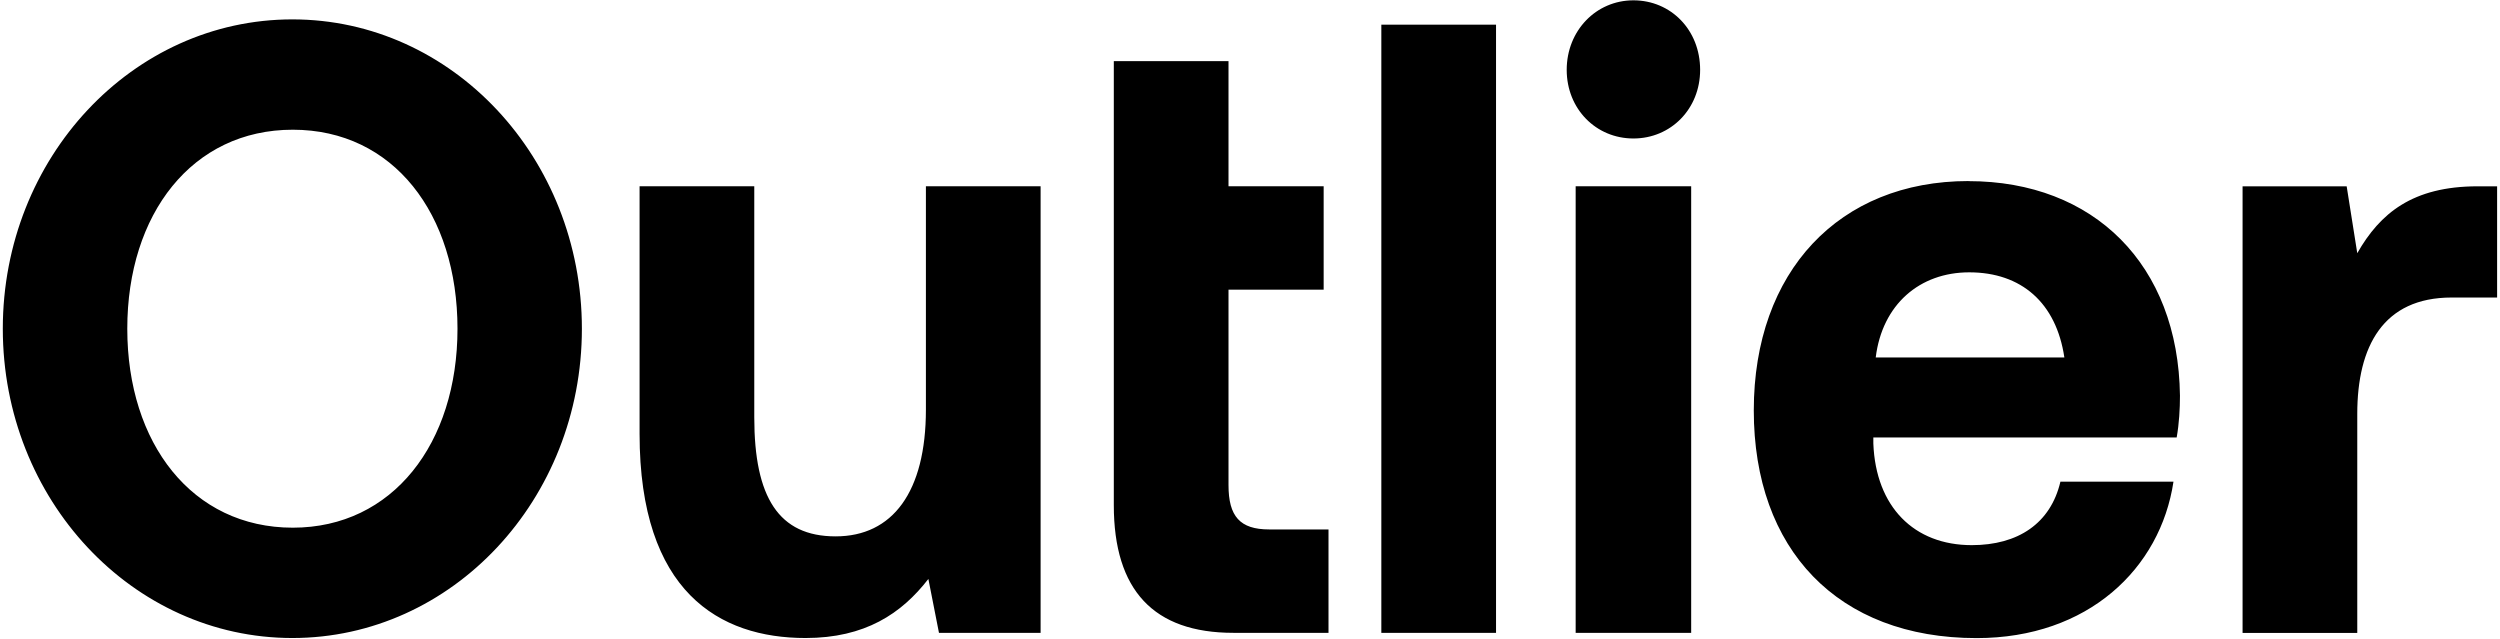
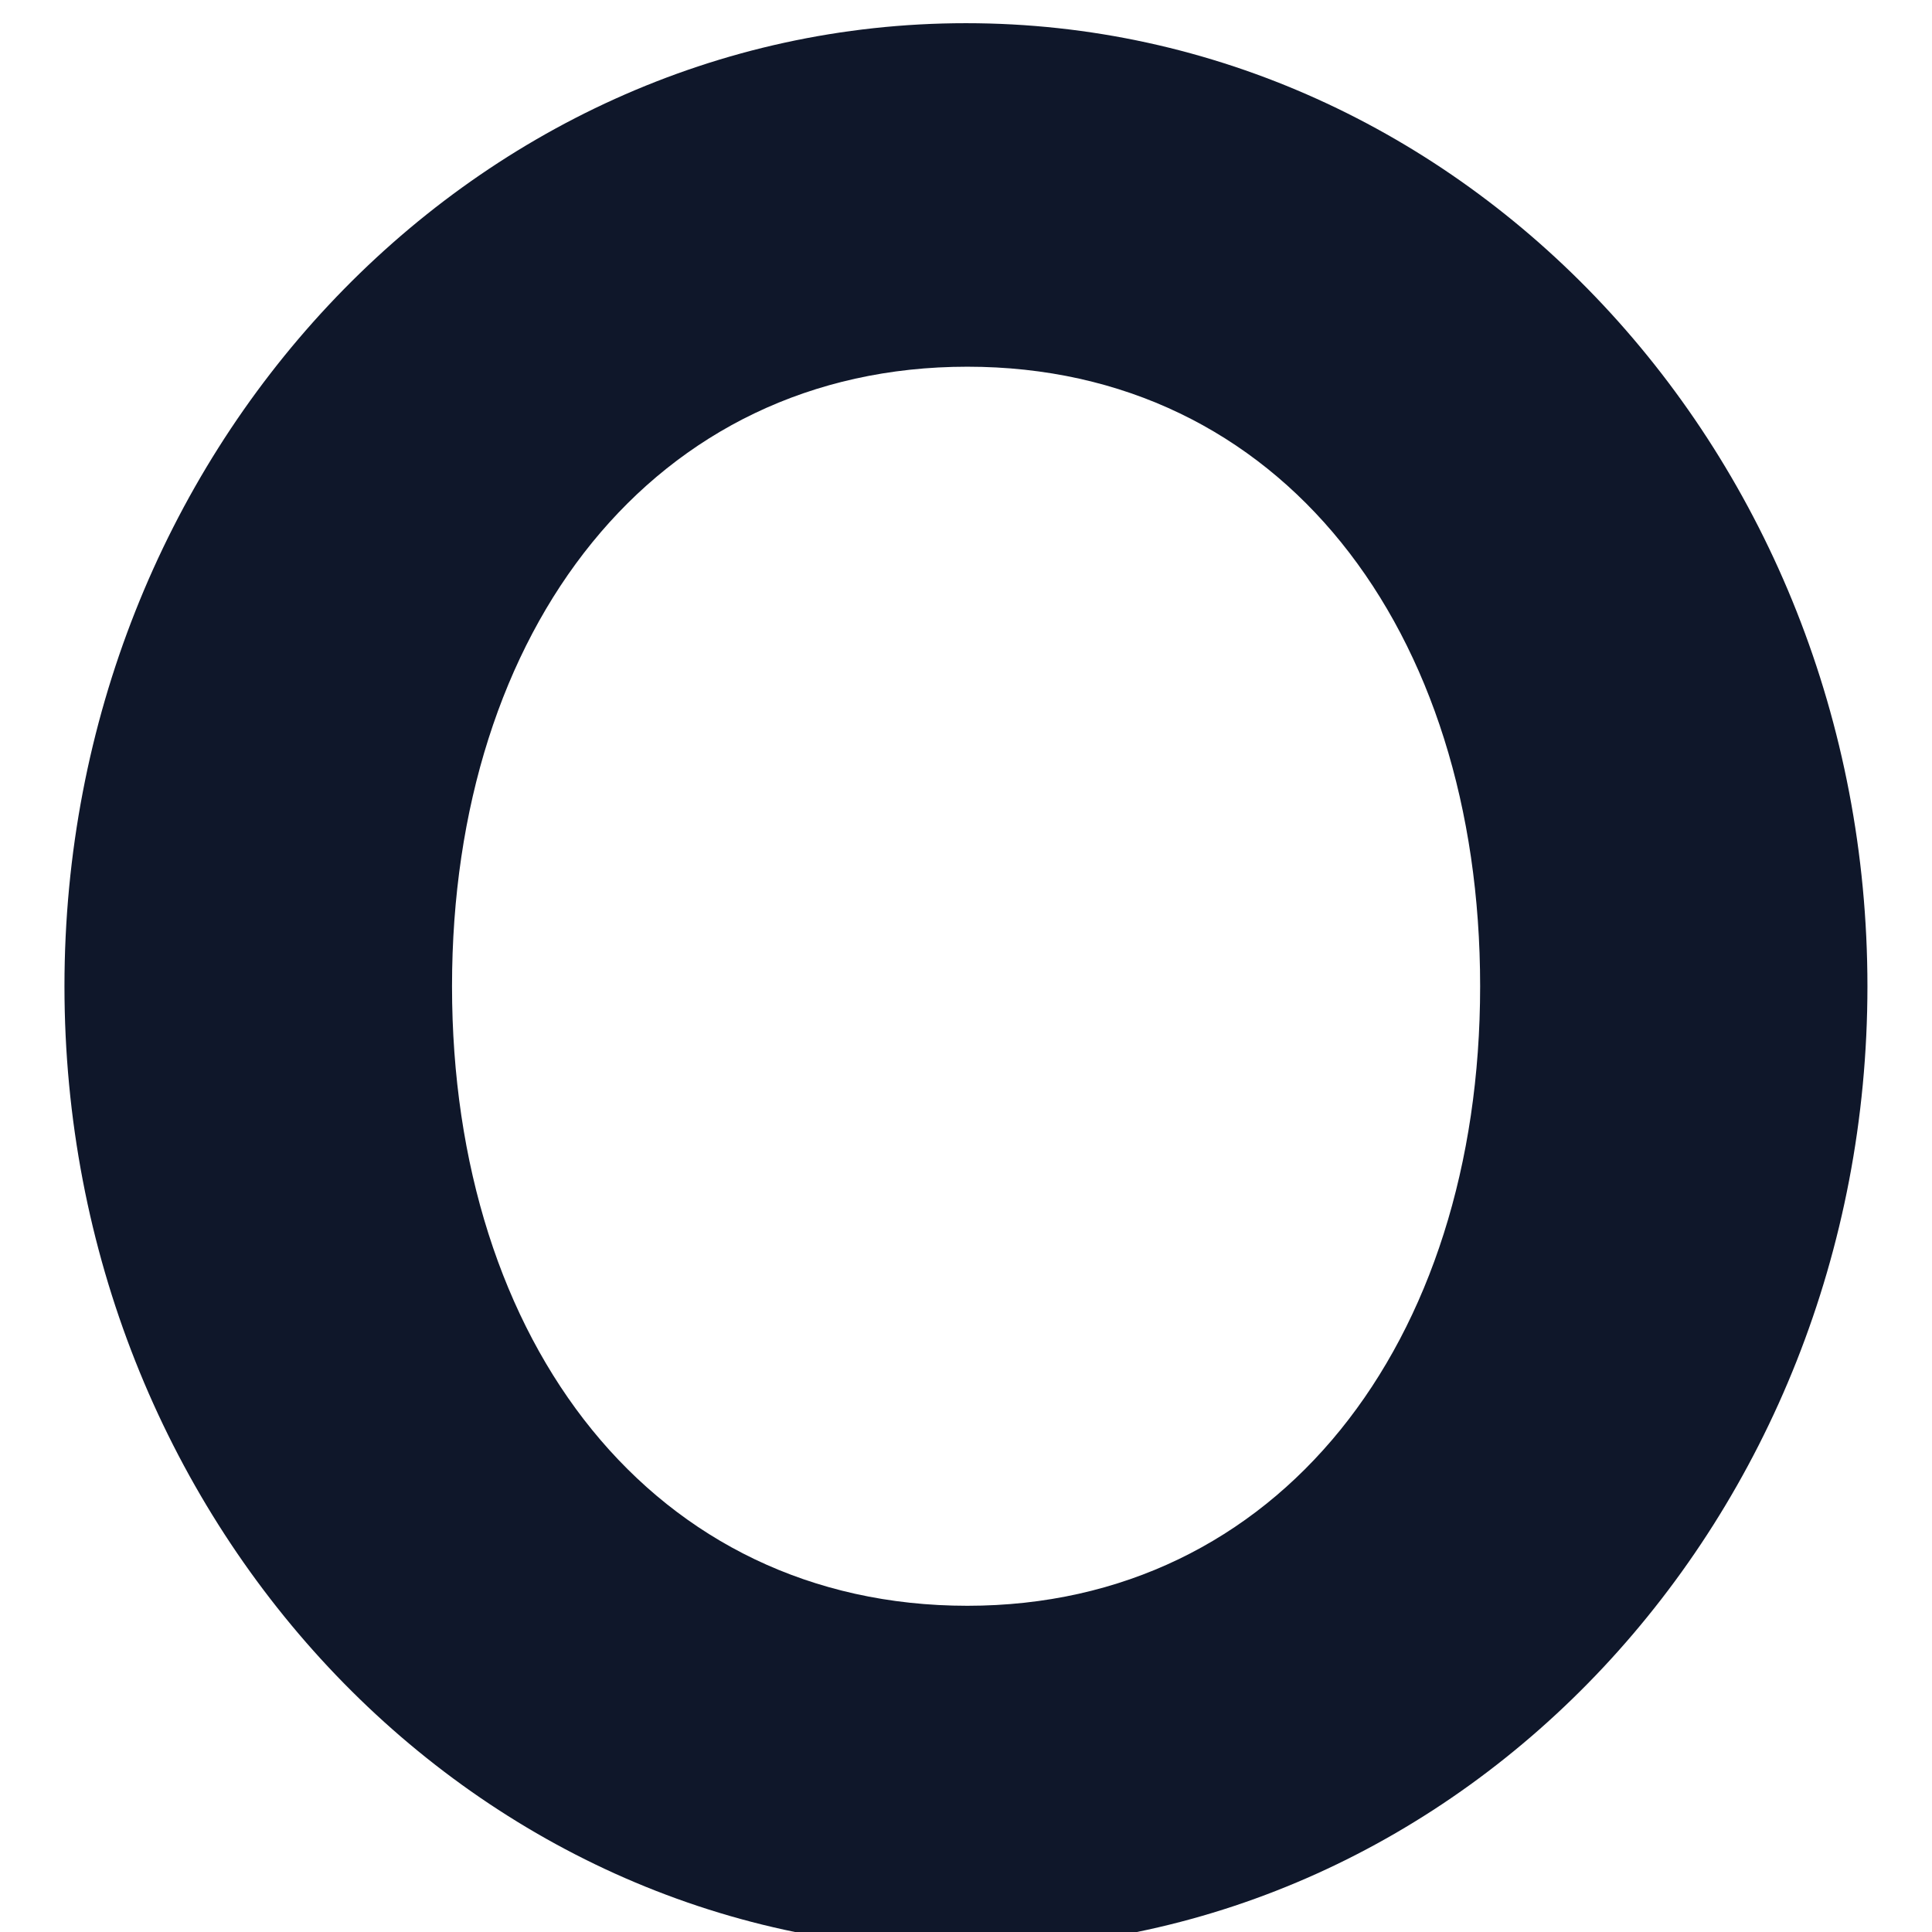
- <svg xmlns="http://www.w3.org/2000/svg" viewBox="0 0 838 214" width="838" height="214" fill="none">
-   <path fill="#000" d="M97.996 6.497C44.39 6.497.94 52.914.94 110.18s43.45 103.683 97.055 103.683 97.054-46.417 97.054-103.683S151.6 6.497 97.995 6.497Zm.15 170.382c-33.744 0-55.481-28.245-55.481-66.699s21.737-66.7 55.48-66.7c33.745 0 55.207 28.246 55.207 66.7s-21.738 66.699-55.206 66.699M310.364 62.427h38.447v149.699h-34.069l-3.552-18.064c-9.005 11.651-21.262 19.801-41.173 19.801-28.891 0-55.631-15.445-55.631-68.436v-83h38.446v77.468c0 26.803 8.18 39.897 27.265 39.897s30.267-14.858 30.267-42.515zm115.039 115.04h19.912v34.659h-31.893q-40.073 0-40.073-42.809V20.499h38.447v41.928h31.893v34.659h-31.893v65.523c0 10.476 3.827 14.858 13.632 14.858zM463.024 8.26h38.447v203.866h-38.447zm106.86 15.152c0 13.094-9.805 23.008-22.362 23.008s-22.363-9.914-22.363-23.008S534.965.11 547.522.11s22.362 9.914 22.362 23.302m-41.723 39.015h38.721v149.699h-38.721zm131.673-1.737c-43.349 0-71.965 30.303-71.965 76.88 0 46.578 28.091 76.32 74.692 76.32 37.346 0 61.609-23.302 65.987-52.43h-37.897c-3.276 13.976-14.182 21.272-29.716 21.272-19.361 0-32.168-12.827-32.993-34.072v-2.031h101.681c.826-4.649 1.101-9.62 1.101-13.975-.55-43.986-28.891-71.937-70.89-71.937zm-31.092 59.137c2.176-17.771 14.733-28.54 31.343-28.54 17.459 0 29.166 10.181 31.892 28.54h-63.26zm208.291-57.373V99.73h-15.258c-22.913 0-31.618 16.301-31.618 39.015v73.407h-38.446v-149.7h34.894l3.552 22.42c7.629-13.387 18.536-22.42 40.348-22.42h6.553-.025Z" />
+ <svg xmlns="http://www.w3.org/2000/svg" viewBox="-6 4 208 208" fill="none">
+   <path fill="#0F172A" d="M97.996 6.497C44.39 6.497.94 52.914.94 110.18s43.45 103.683 97.055 103.683 97.054-46.417 97.054-103.683S151.6 6.497 97.995 6.497Zm.15 170.382c-33.744 0-55.481-28.245-55.481-66.699s21.737-66.7 55.48-66.7c33.745 0 55.207 28.246 55.207 66.7s-21.738 66.699-55.206 66.699" />
</svg>
